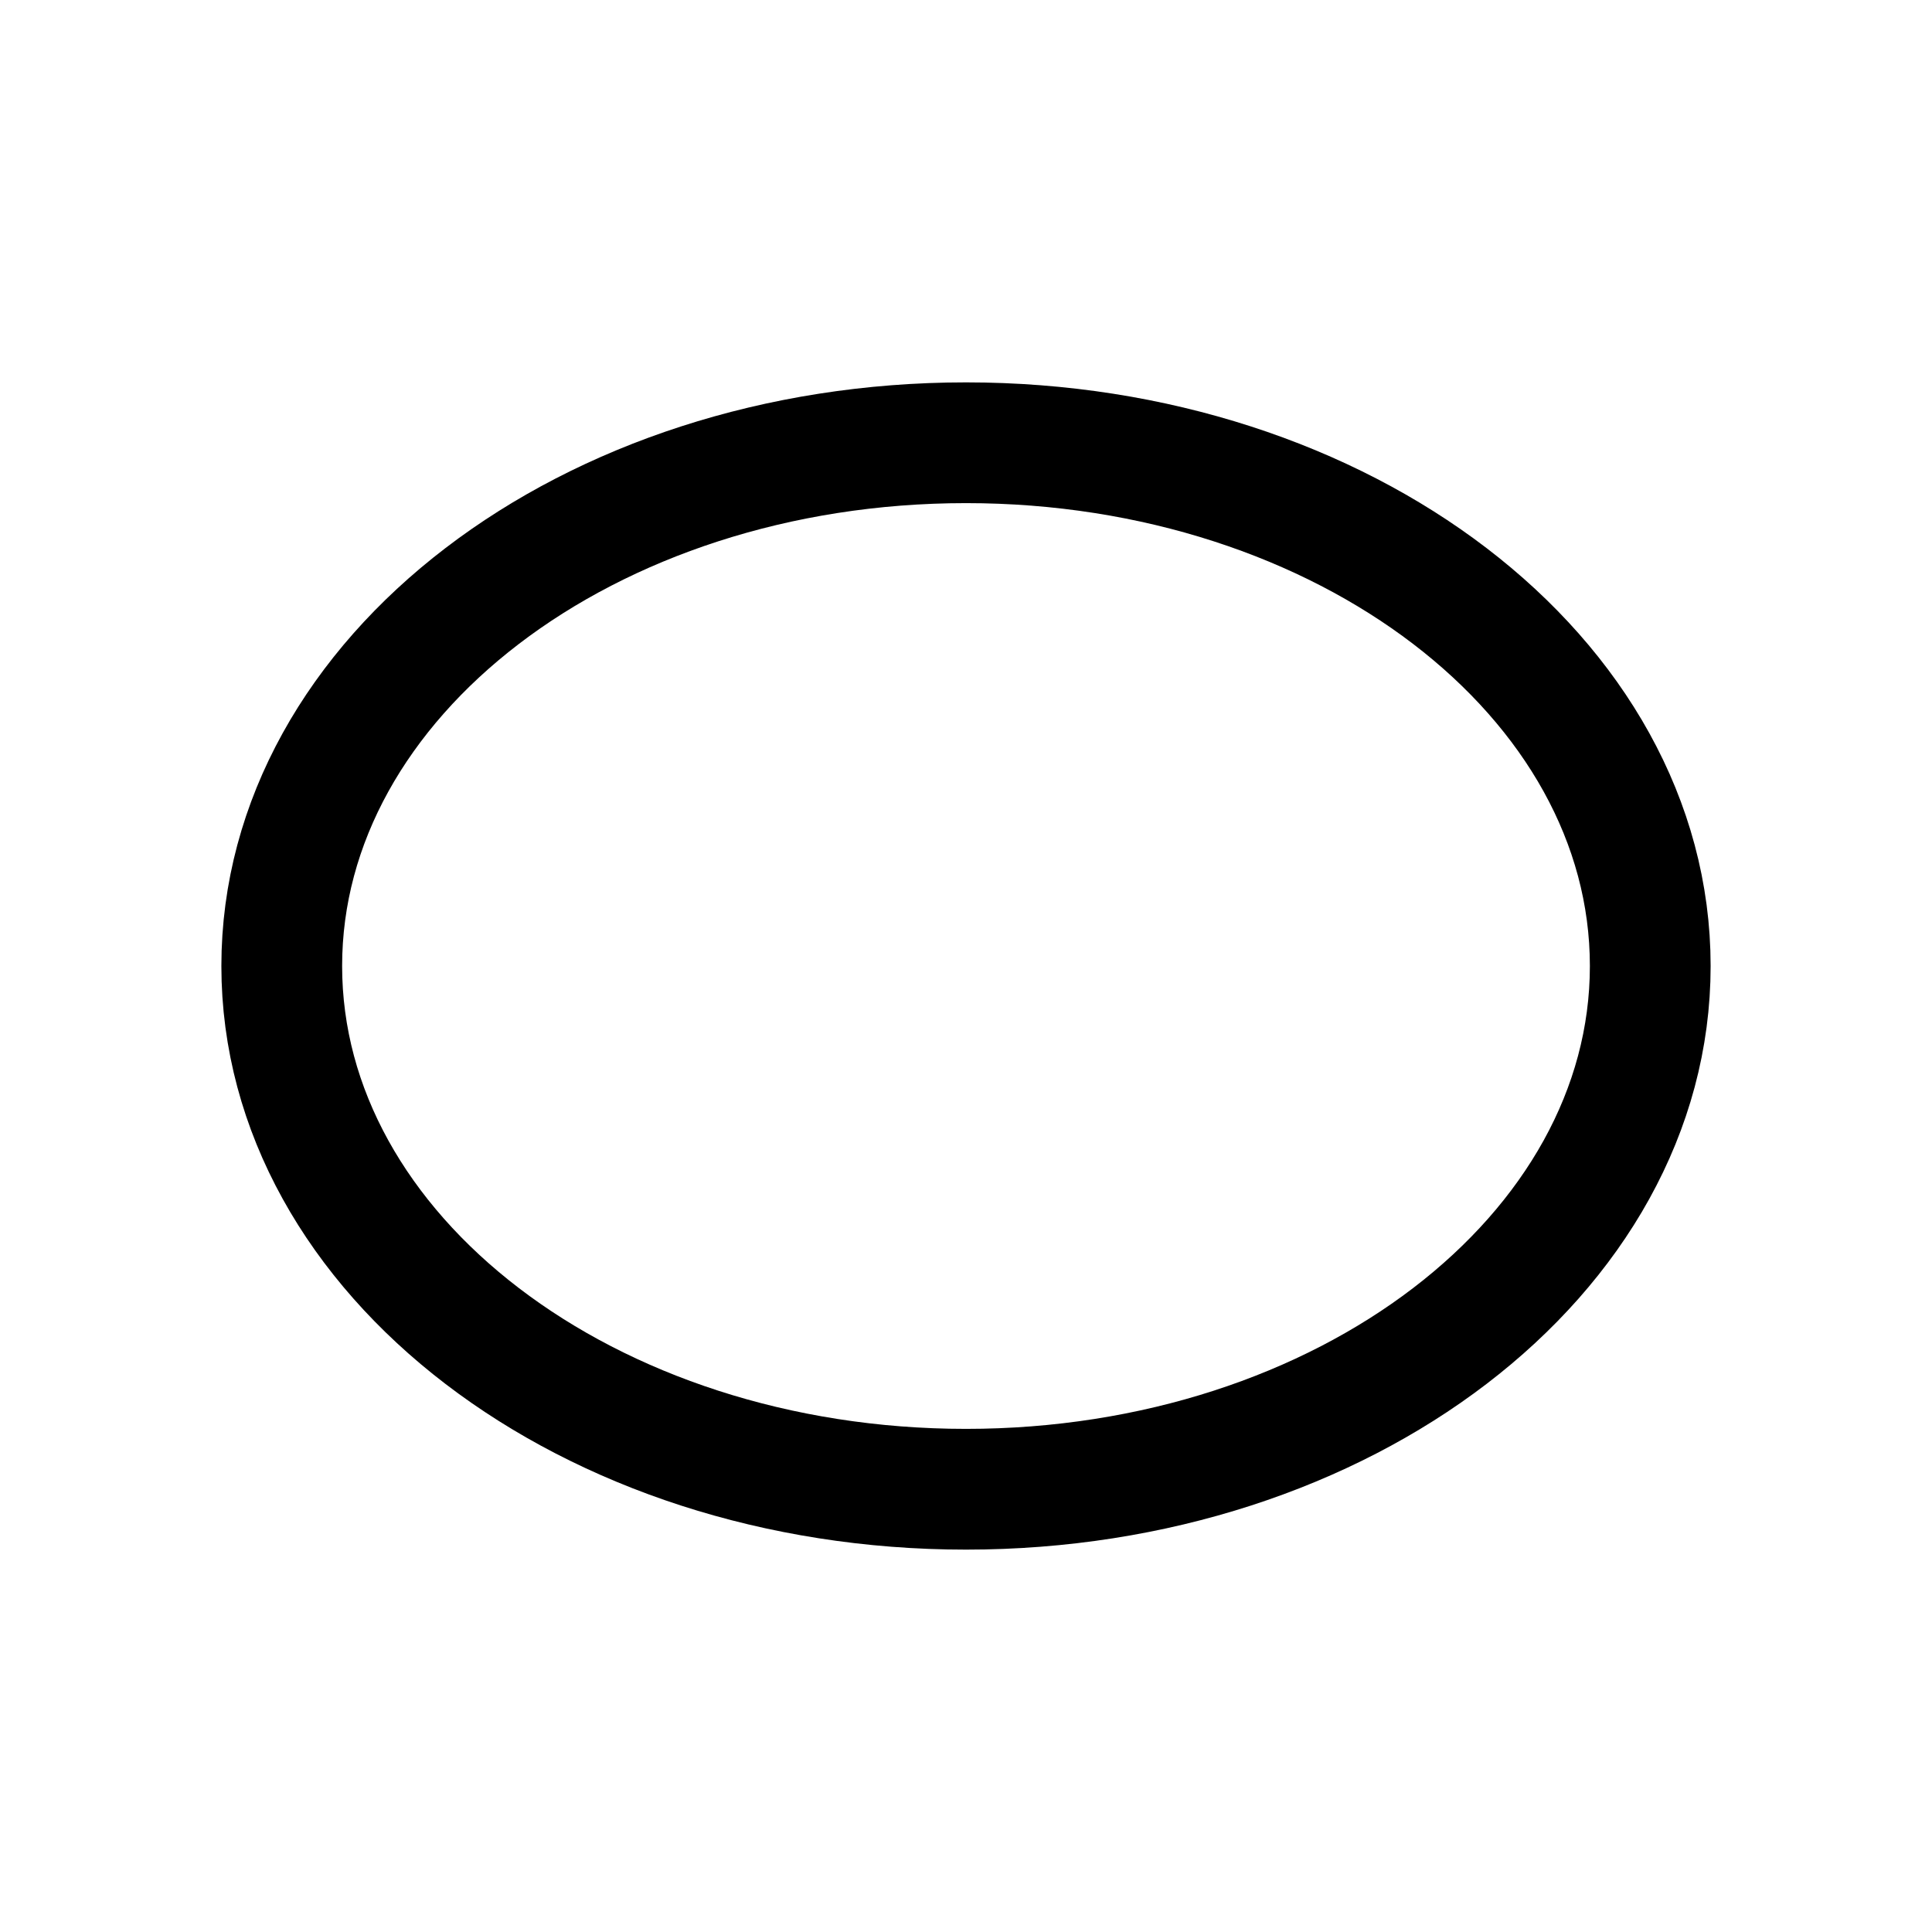
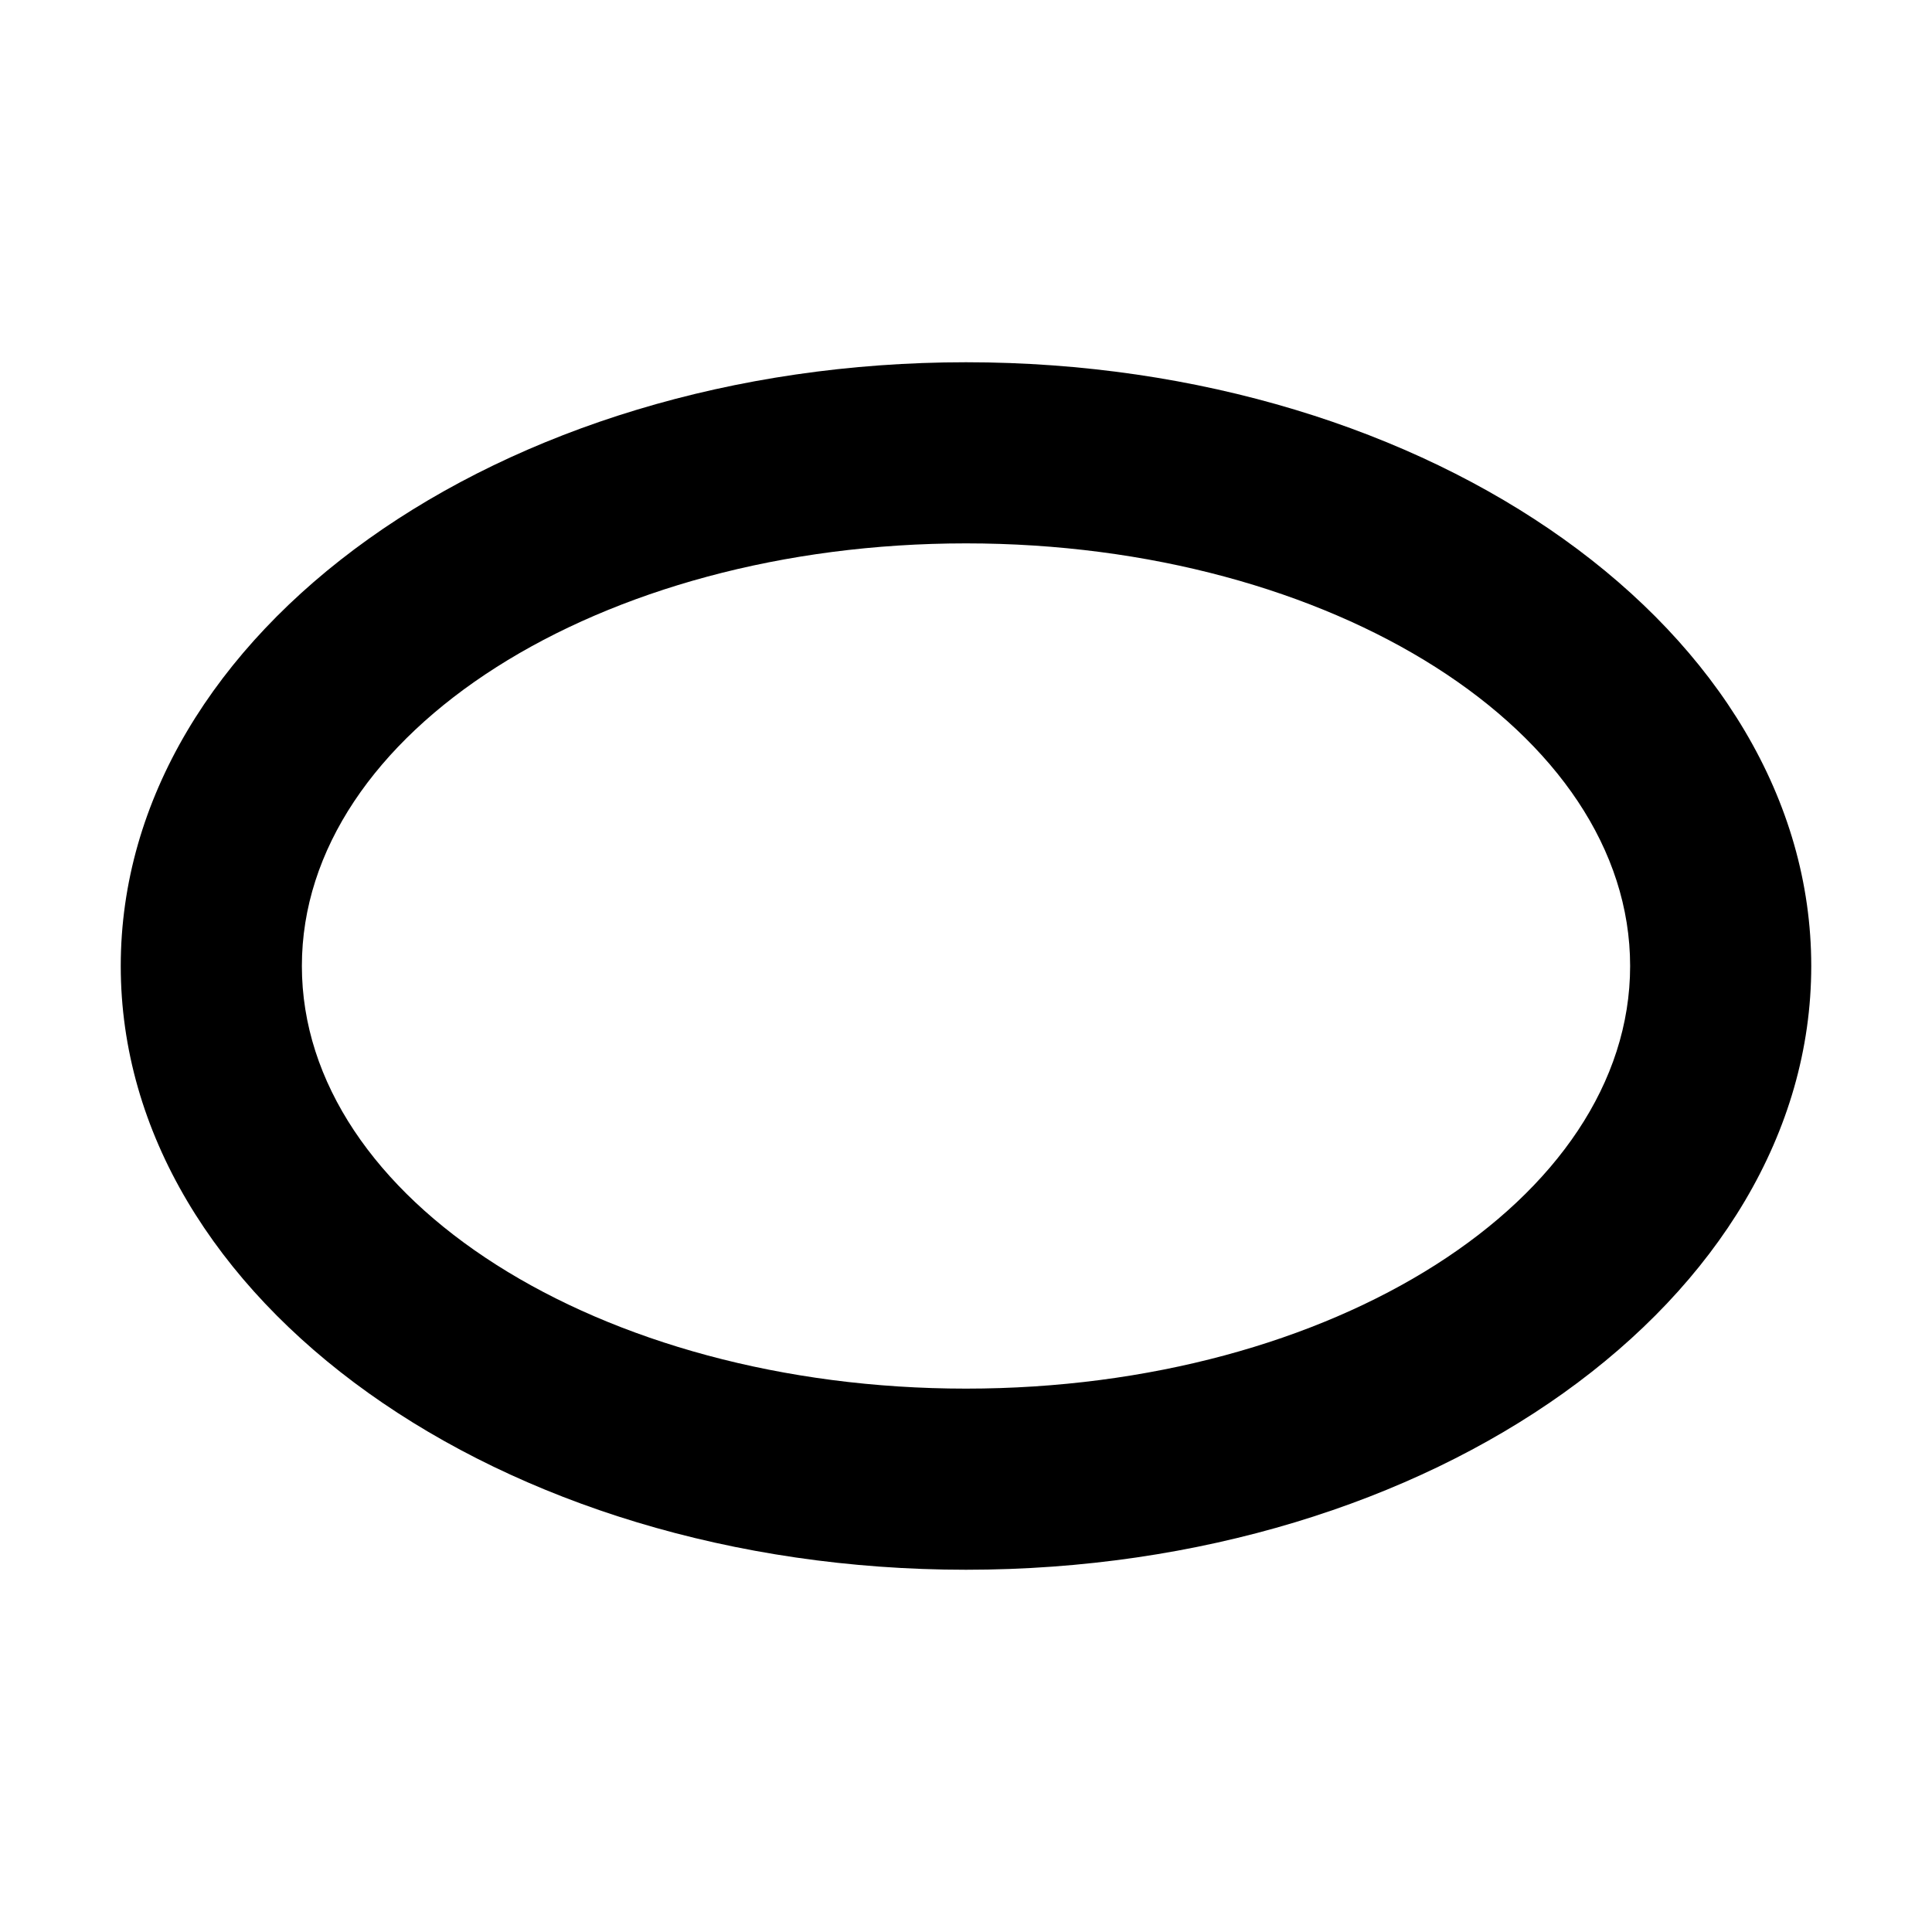
- <svg xmlns="http://www.w3.org/2000/svg" width="24" height="24" viewBox="0 0 24 24">
-   <ellipse class="transparent-fill foreground-stroke" fill="none" stroke="currentColor" stroke-width="1.5" cx="12" cy="12" rx="8.5" ry="6.5" />
+ <svg xmlns="http://www.w3.org/2000/svg" width="16" height="16" viewBox="0 0 16 16" fill="currentColor">
+   <path fill-rule="evenodd" d="M1 8a7 5 0 1 0 14 0A7 5 0 1 0 1 8m1.5 0a5.5 3.5 0 1 0 11 0 5.5 3.5 0 1 0-11 0" />
</svg>
